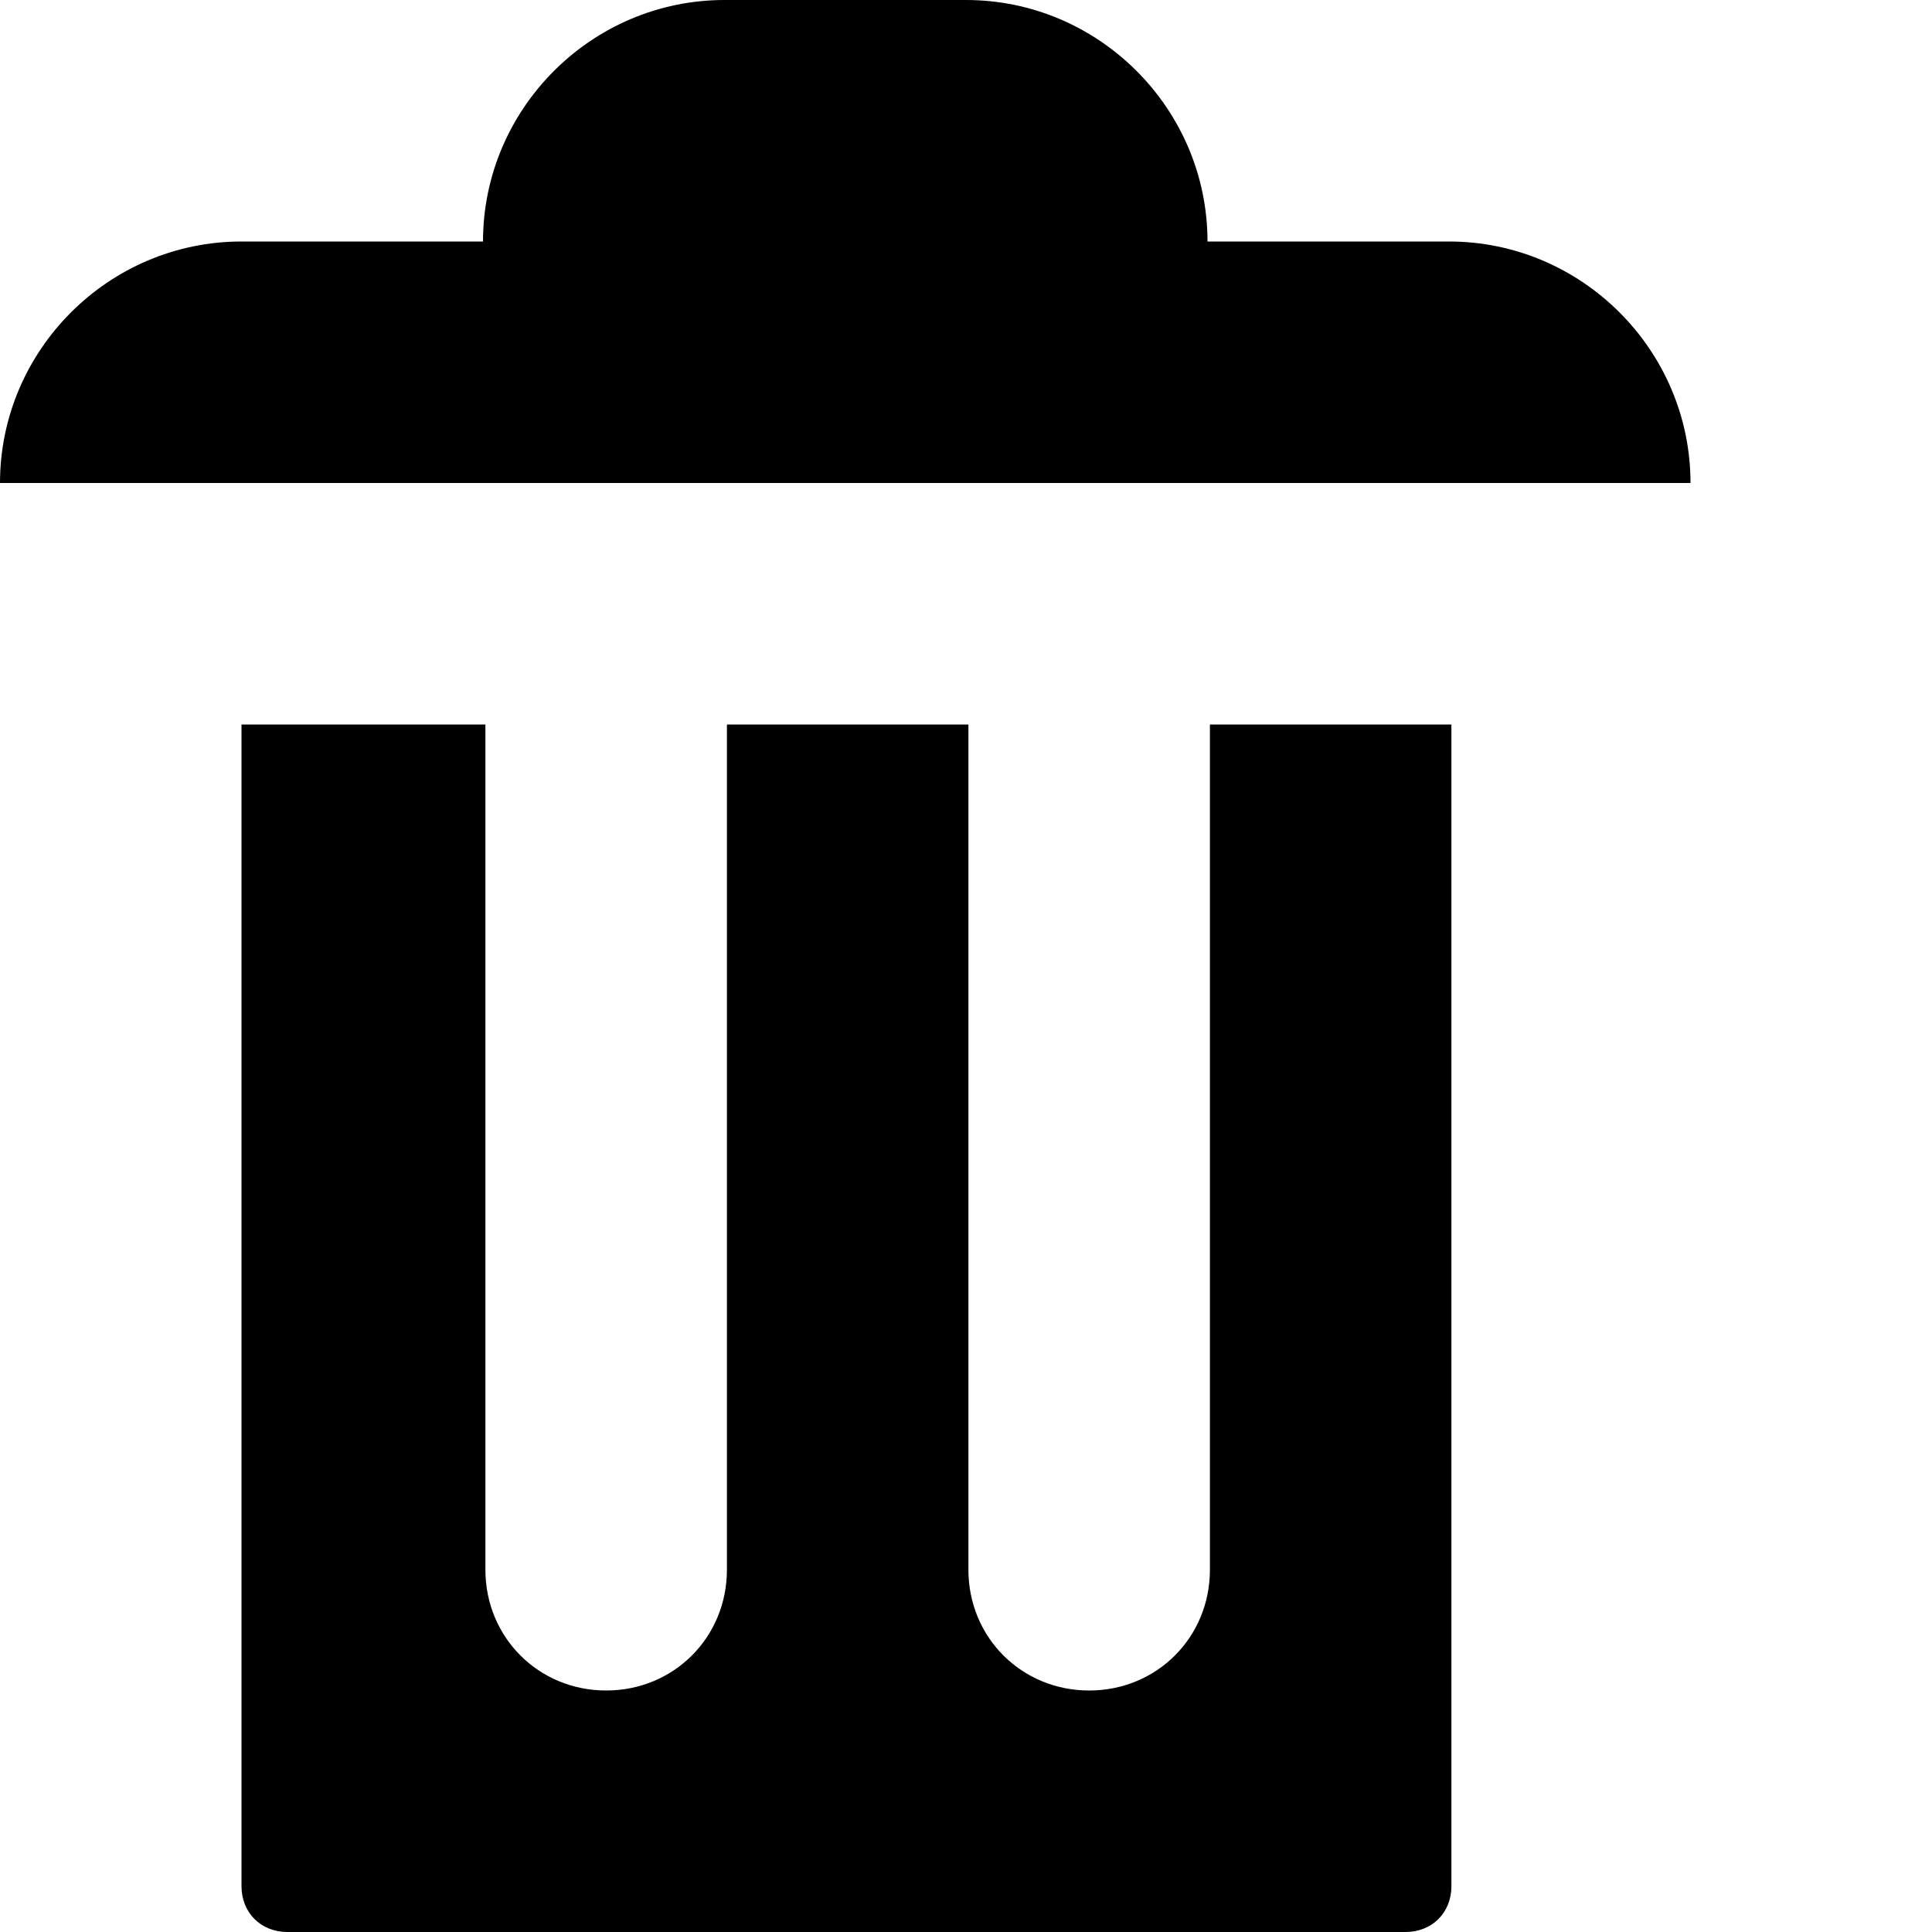
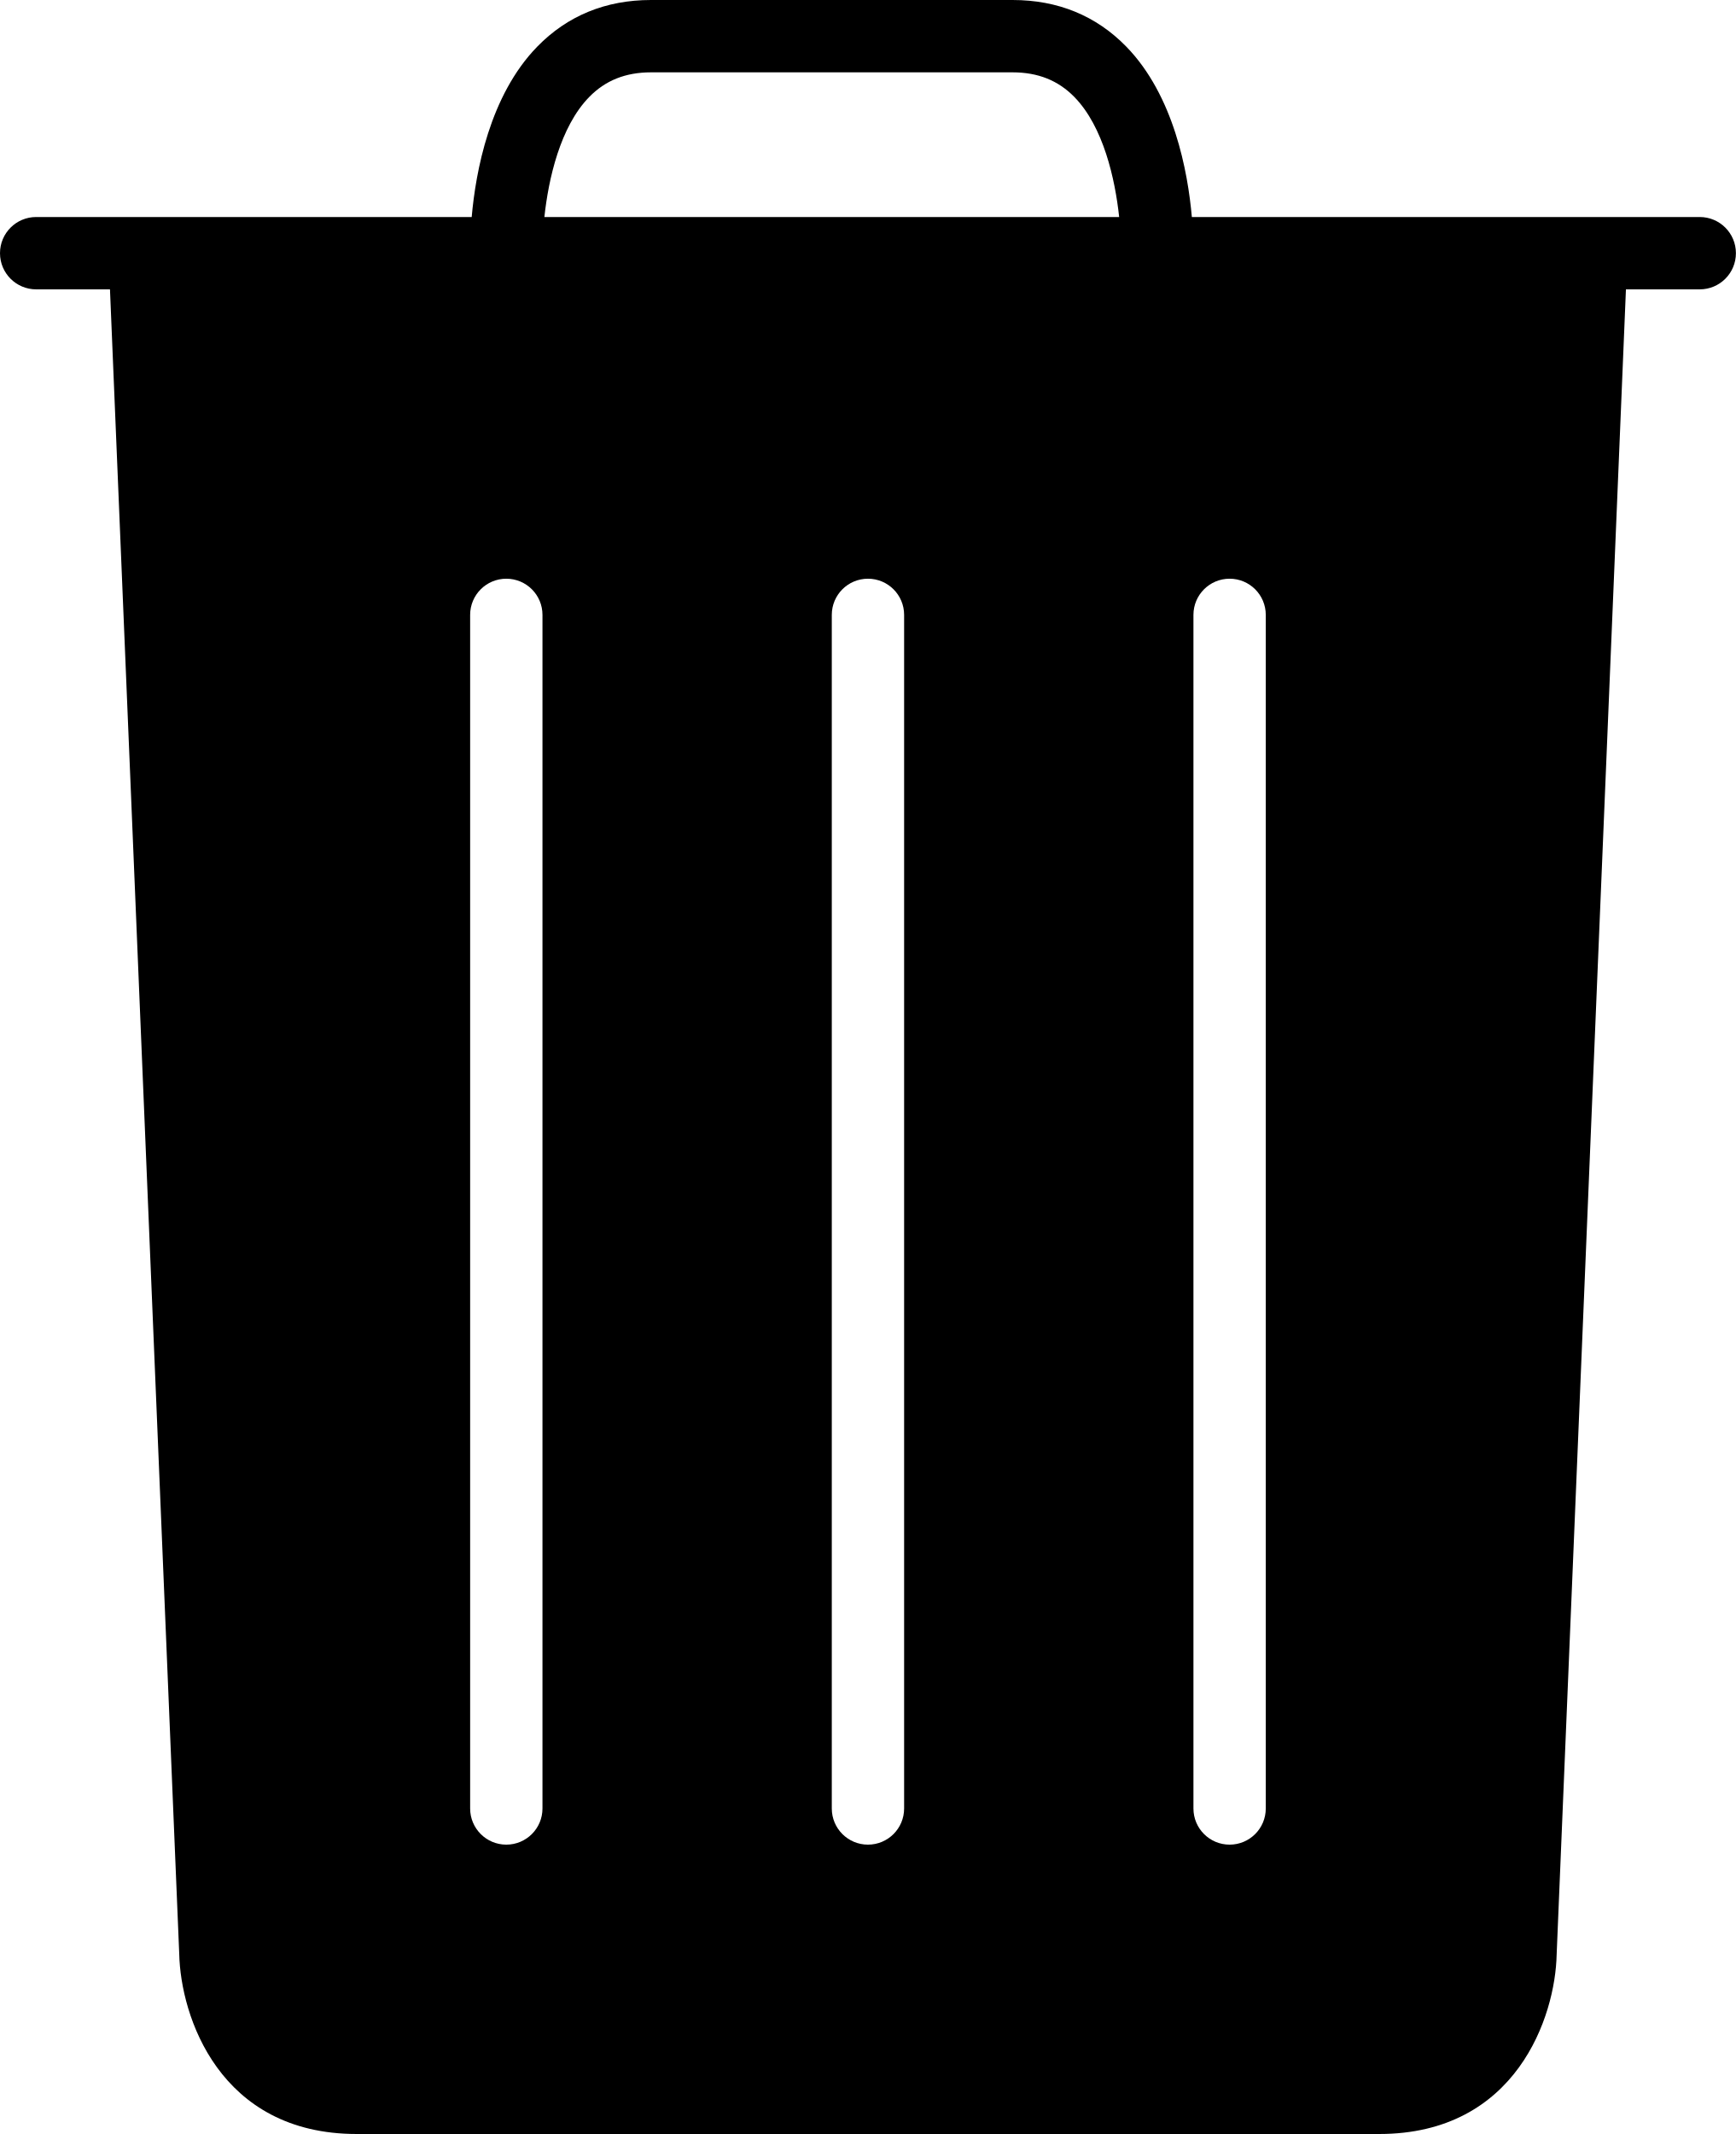
- <svg xmlns="http://www.w3.org/2000/svg" width="8" height="8" viewBox="0 0 8 8">
-   <path d="M3 0c-.55 0-1 .45-1 1h-1c-.55 0-1 .45-1 1h7c0-.55-.45-1-1-1h-1c0-.55-.45-1-1-1h-1zm-2 3v4.81c0 .11.08.19.19.19h4.63c.11 0 .19-.08.19-.19v-4.81h-1v3.5c0 .28-.22.5-.5.5s-.5-.22-.5-.5v-3.5h-1v3.5c0 .28-.22.5-.5.5s-.5-.22-.5-.5v-3.5h-1z" />
+ <svg xmlns="http://www.w3.org/2000/svg" width="96px" height="118px" viewBox="0 0 96 118" version="1.1">
+   <defs />
+   <g id="Page-1" stroke="none" stroke-width="1" fill="none" fill-rule="evenodd">
+     <g id="g33" fill="#000000">
+       <path d="M94,12 L65.912,12 C65.692,9.5 64.922,5.284 62.286,2.578 C60.618,0.868 58.502,0 55.998,0 L36,0 C33.496,0 31.38,0.868 29.712,2.578 C27.076,5.284 26.306,9.5 26.086,12 L2,12 C0.896,12 0,12.894 0,14 C0,15.106 0.896,16 2,16 L6.082,16 L9.912,108.042 C9.986,111.486 12.13,118 19.728,118 L76.272,118 C83.87,118 86.014,111.486 86.086,108.084 L89.918,16 L94,16 C95.104,16 96,15.106 96,14 C96,12.894 95.104,12 94,12 L94,12 Z M30,100 C30,101.106 29.104,102 28,102 C26.896,102 26,101.106 26,100 L26,34 C26,32.894 26.896,32 28,32 C29.104,32 30,32.894 30,34 L30,100 L30,100 Z M50,100 C50,101.106 49.104,102 48,102 C46.896,102 46,101.106 46,100 L46,34 C46,32.894 46.896,32 48,32 C49.104,32 50,32.894 50,34 L50,100 L50,100 Z M70,100 C70,101.106 69.104,102 68,102 C66.896,102 66,101.106 66,100 L66,34 C66,32.894 66.896,32 68,32 C69.104,32 70,32.894 70,34 L70,100 L70,100 Z M32.586,5.362 C33.48,4.446 34.598,4 36,4 L55.998,4 C57.4,4 58.518,4.446 59.414,5.362 C61.024,7.008 61.668,9.904 61.892,12 L30.106,12 C30.33,9.904 30.976,7.008 32.586,5.362 L32.586,5.362 Z" id="Fill-702" />
+     </g>
+   </g>
</svg>
